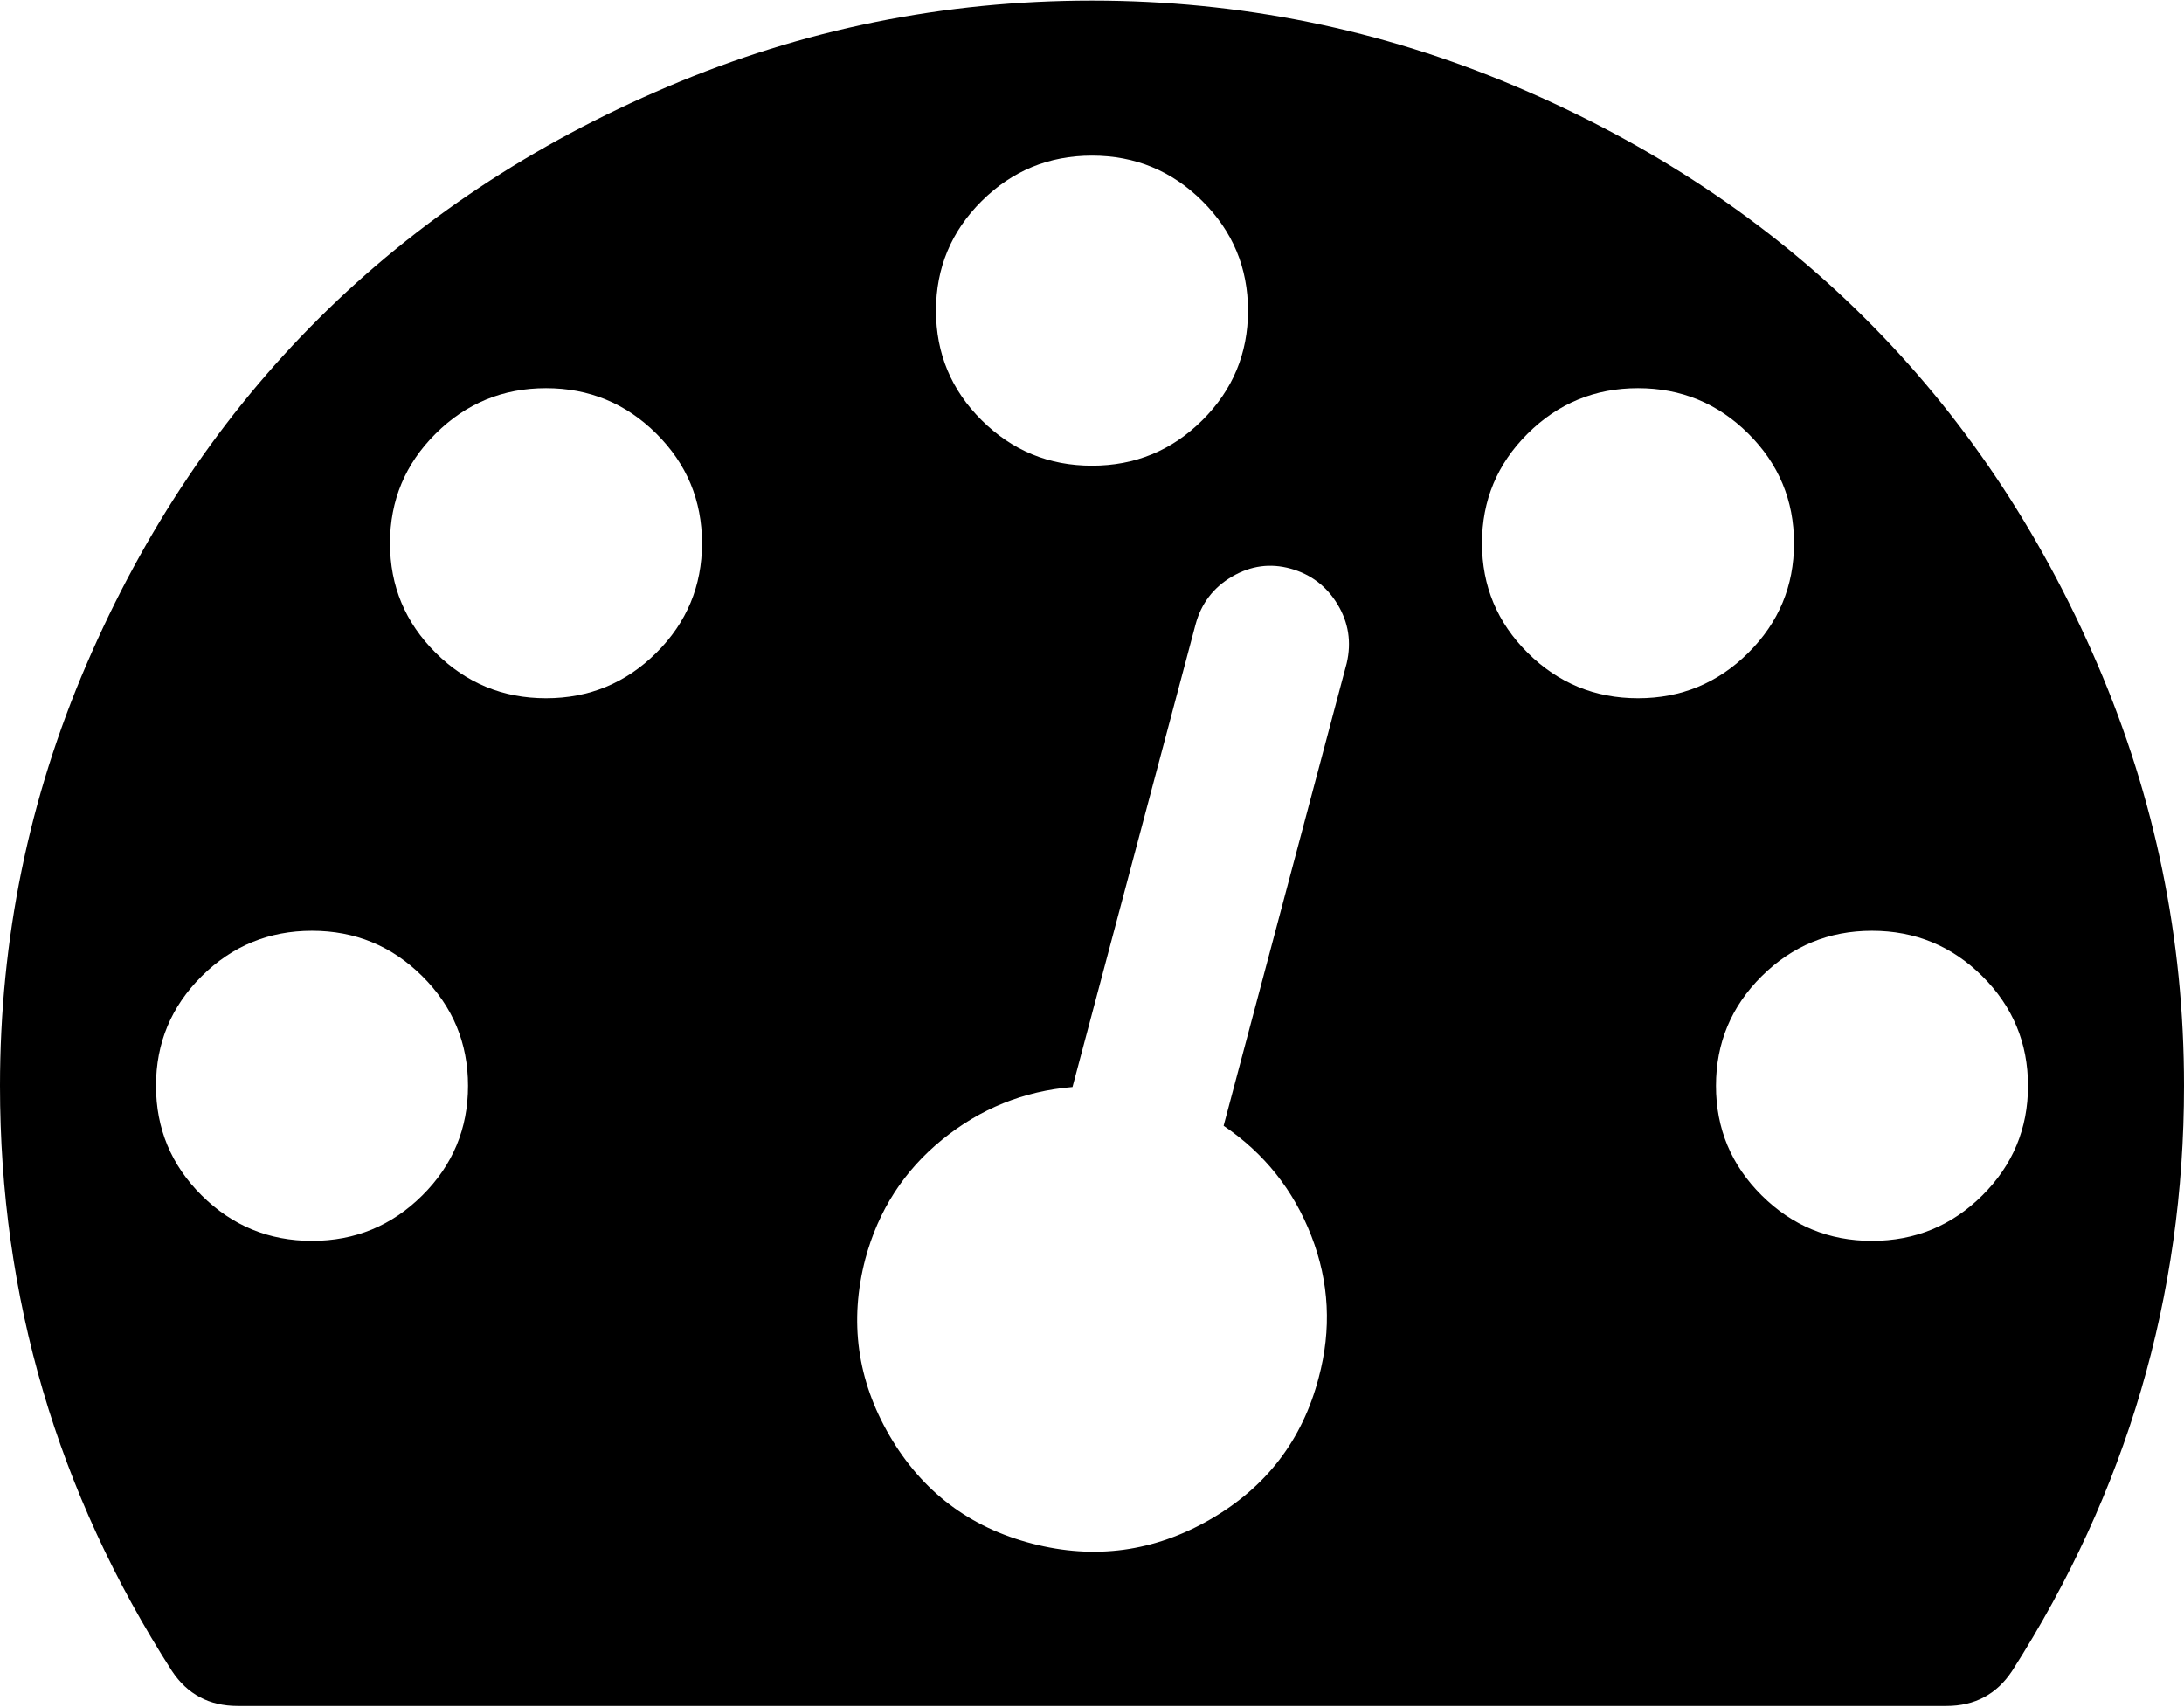
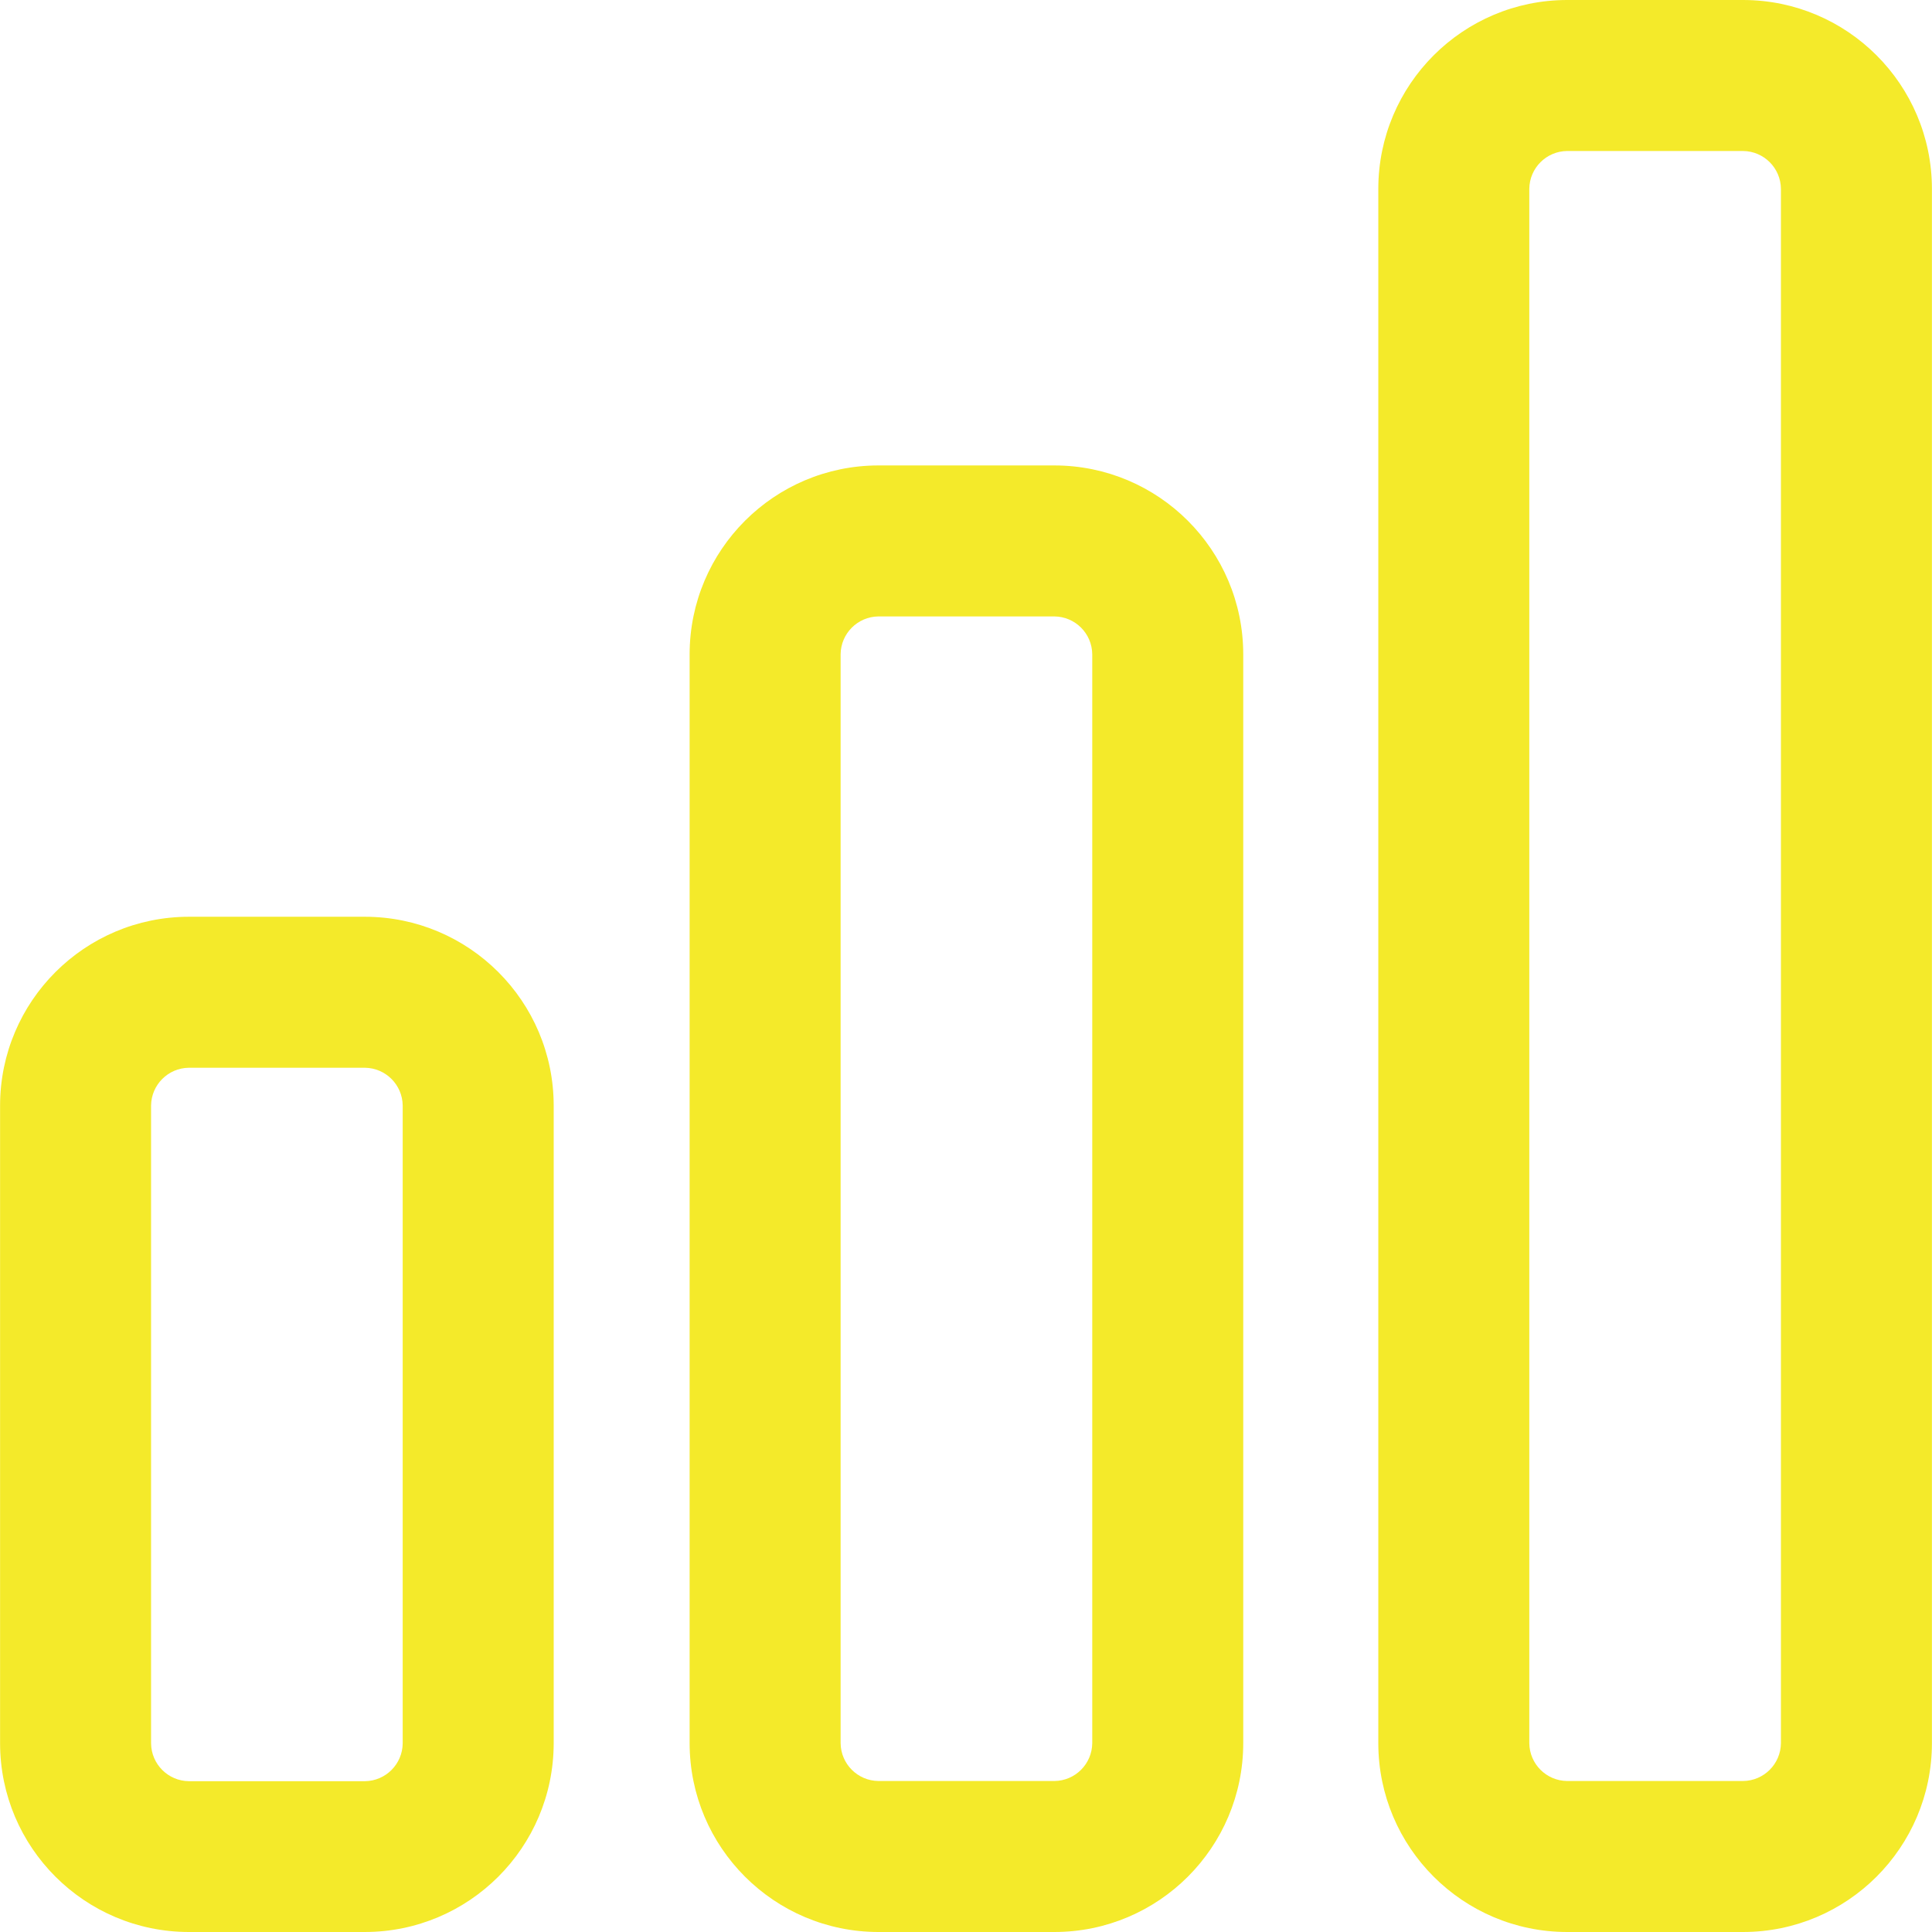
- <svg xmlns="http://www.w3.org/2000/svg" width="128" height="100">
-   <path d="M27.429 63.638c0-2.508-.893-4.65-2.679-6.424-1.786-1.775-3.94-2.662-6.464-2.662-2.524 0-4.679.887-6.465 2.662-1.785 1.774-2.678 3.916-2.678 6.424 0 2.508.893 4.65 2.678 6.424 1.786 1.775 3.94 2.662 6.465 2.662 2.524 0 4.678-.887 6.464-2.662 1.786-1.775 2.679-3.916 2.679-6.424zm13.714-31.801c0-2.508-.893-4.65-2.679-6.424-1.785-1.775-3.94-2.662-6.464-2.662-2.524 0-4.679.887-6.464 2.662-1.786 1.774-2.679 3.916-2.679 6.424 0 2.508.893 4.65 2.679 6.424 1.785 1.774 3.94 2.662 6.464 2.662 2.524 0 4.679-.888 6.464-2.662 1.786-1.775 2.679-3.916 2.679-6.424zM71.714 65.98l7.215-27.116c.285-1.23.107-2.378-.536-3.443-.643-1.064-1.56-1.762-2.75-2.094-1.19-.33-2.333-.177-3.429.462-1.095.639-1.81 1.573-2.143 2.804l-7.214 27.116c-2.857.237-5.405 1.266-7.643 3.088-2.238 1.822-3.738 4.152-4.5 6.992-.952 3.644-.476 7.098 1.429 10.364 1.905 3.265 4.69 5.37 8.357 6.317 3.667.947 7.143.474 10.429-1.42 3.285-1.892 5.404-4.66 6.357-8.305.762-2.84.619-5.607-.429-8.305-1.047-2.697-2.762-4.85-5.143-6.46zm47.143-2.342c0-2.508-.893-4.65-2.678-6.424-1.786-1.775-3.94-2.662-6.465-2.662-2.524 0-4.678.887-6.464 2.662-1.786 1.774-2.679 3.916-2.679 6.424 0 2.508.893 4.65 2.679 6.424 1.786 1.775 3.94 2.662 6.464 2.662 2.524 0 4.679-.887 6.465-2.662 1.785-1.775 2.678-3.916 2.678-6.424zm-45.714-45.43c0-2.509-.893-4.65-2.679-6.425C68.68 10.01 66.524 9.122 64 9.122c-2.524 0-4.679.887-6.464 2.661-1.786 1.775-2.679 3.916-2.679 6.425 0 2.508.893 4.65 2.679 6.424 1.785 1.774 3.94 2.662 6.464 2.662 2.524 0 4.679-.888 6.464-2.662 1.786-1.775 2.679-3.916 2.679-6.424zm32 13.629c0-2.508-.893-4.65-2.679-6.424-1.785-1.775-3.94-2.662-6.464-2.662-2.524 0-4.679.887-6.464 2.662-1.786 1.774-2.679 3.916-2.679 6.424 0 2.508.893 4.65 2.679 6.424 1.785 1.774 3.94 2.662 6.464 2.662 2.524 0 4.679-.888 6.464-2.662 1.786-1.775 2.679-3.916 2.679-6.424zM128 63.638c0 12.351-3.357 23.78-10.071 34.286-.905 1.372-2.19 2.058-3.858 2.058H13.93c-1.667 0-2.953-.686-3.858-2.058C3.357 87.465 0 76.037 0 63.638c0-8.613 1.69-16.847 5.071-24.703C8.452 31.08 13 24.312 18.714 18.634c5.715-5.68 12.524-10.199 20.429-13.559C47.048 1.715 55.333.035 64 .035c8.667 0 16.952 1.68 24.857 5.04 7.905 3.36 14.714 7.88 20.429 13.559 5.714 5.678 10.262 12.446 13.643 20.301 3.38 7.856 5.071 16.09 5.071 24.703z" />
+ <svg xmlns="http://www.w3.org/2000/svg" t="1624363278535" class="icon" viewBox="0 0 1024 1024" version="1.1" p-id="3737" width="200" height="200">
+   <path d="M193.432 1024H100.077a100.157 100.157 0 0 1-100.037-100.037V585.937a100.157 100.157 0 0 1 100.037-100.037h93.355a100.157 100.157 0 0 1 100.037 100.037v338.125a100.157 100.157 0 0 1-100.037 99.937zM100.077 565.93a20.268 20.268 0 0 0-20.007 20.007v338.125a20.268 20.268 0 0 0 20.007 20.007h93.355a20.268 20.268 0 0 0 20.007-20.007v-338.125a20.268 20.268 0 0 0-20.007-20.007z" fill="#f4ea2a" p-id="3738" />
+   <path d="M558.907 1024h-93.355a100.157 100.157 0 0 1-100.037-100.037V346.729a100.157 100.157 0 0 1 100.037-100.037h93.355a100.157 100.157 0 0 1 100.037 100.037v577.234a100.157 100.157 0 0 1-100.037 100.037zM465.553 326.721a20.268 20.268 0 0 0-20.007 20.007v577.234a20.268 20.268 0 0 0 20.007 20.007h93.355a20.268 20.268 0 0 0 20.007-20.007V346.729a20.268 20.268 0 0 0-20.007-20.007z" fill="#f4ea2a" p-id="3739" />
+   <path d="M923.923 1024h-93.355a100.157 100.157 0 0 1-100.037-100.037V100.037a100.157 100.157 0 0 1 100.037-100.037h93.355a100.157 100.157 0 0 1 100.037 100.037v823.926a100.157 100.157 0 0 1-100.037 100.037zM830.568 80.03a20.268 20.268 0 0 0-20.007 20.007v823.926a20.268 20.268 0 0 0 20.007 20.007h93.355a20.268 20.268 0 0 0 20.007-20.007V100.037a20.268 20.268 0 0 0-20.007-20.007z" fill="#f4ea2a" p-id="3740" />
</svg>
